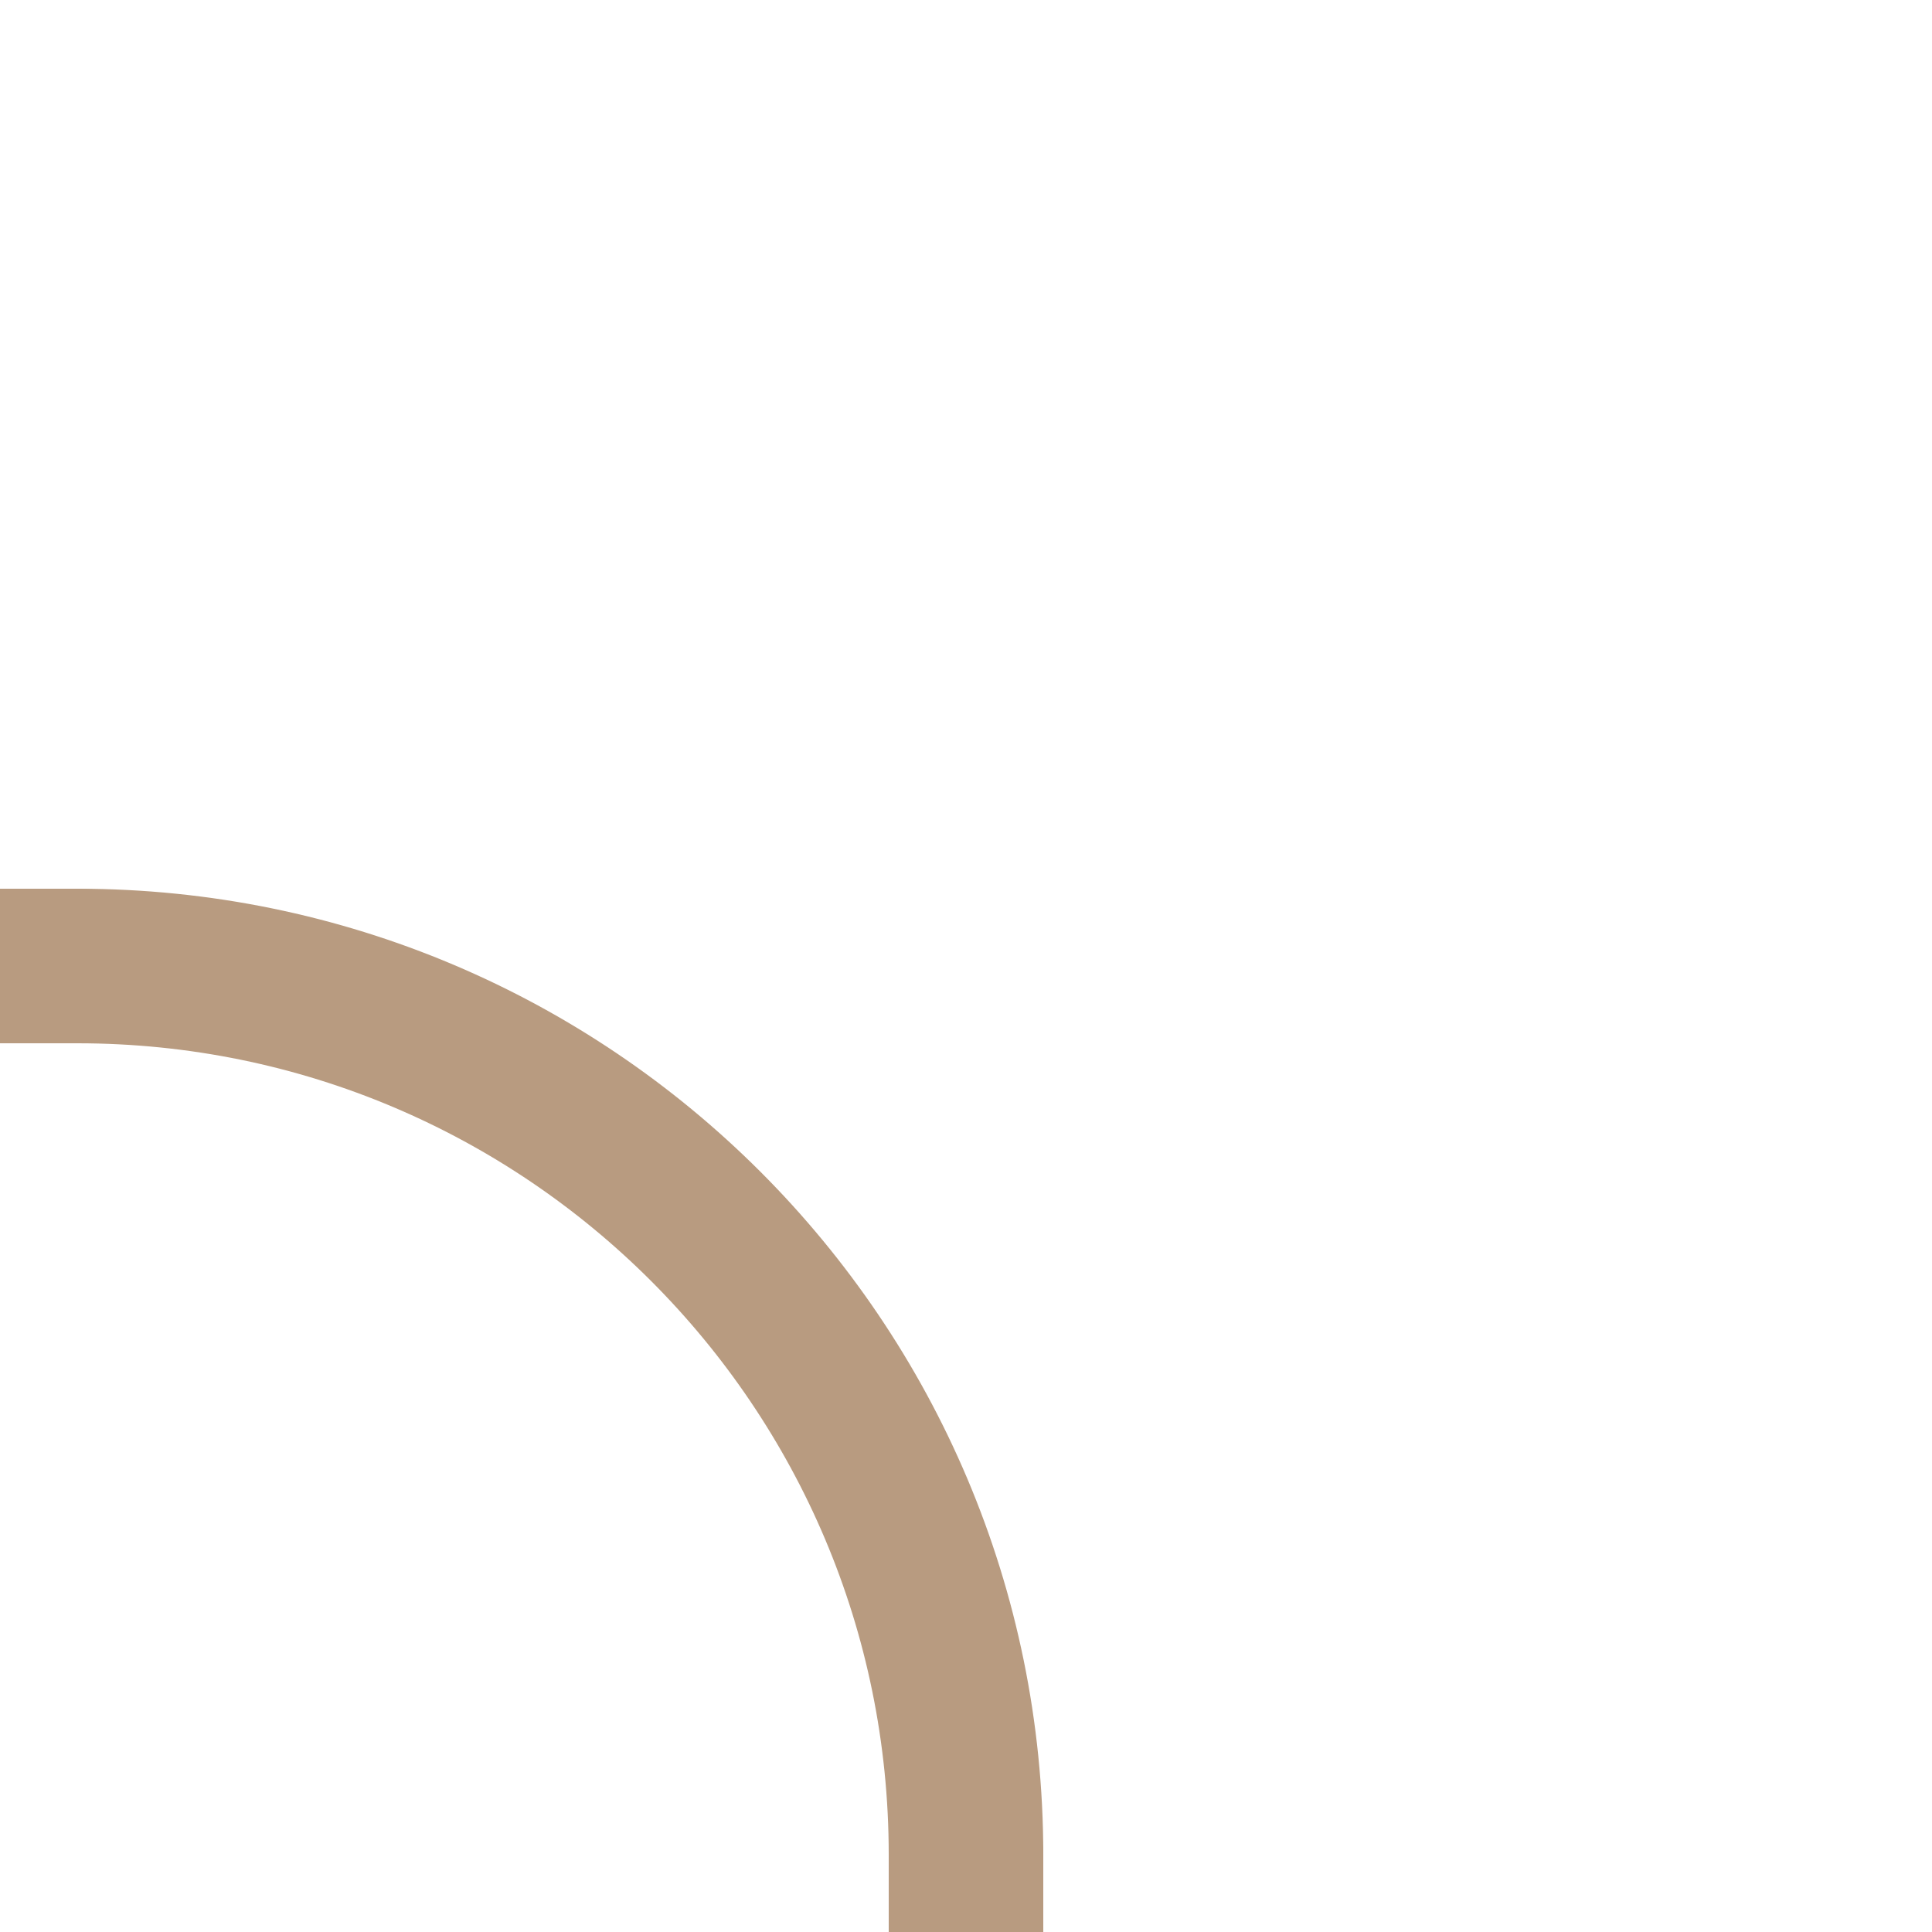
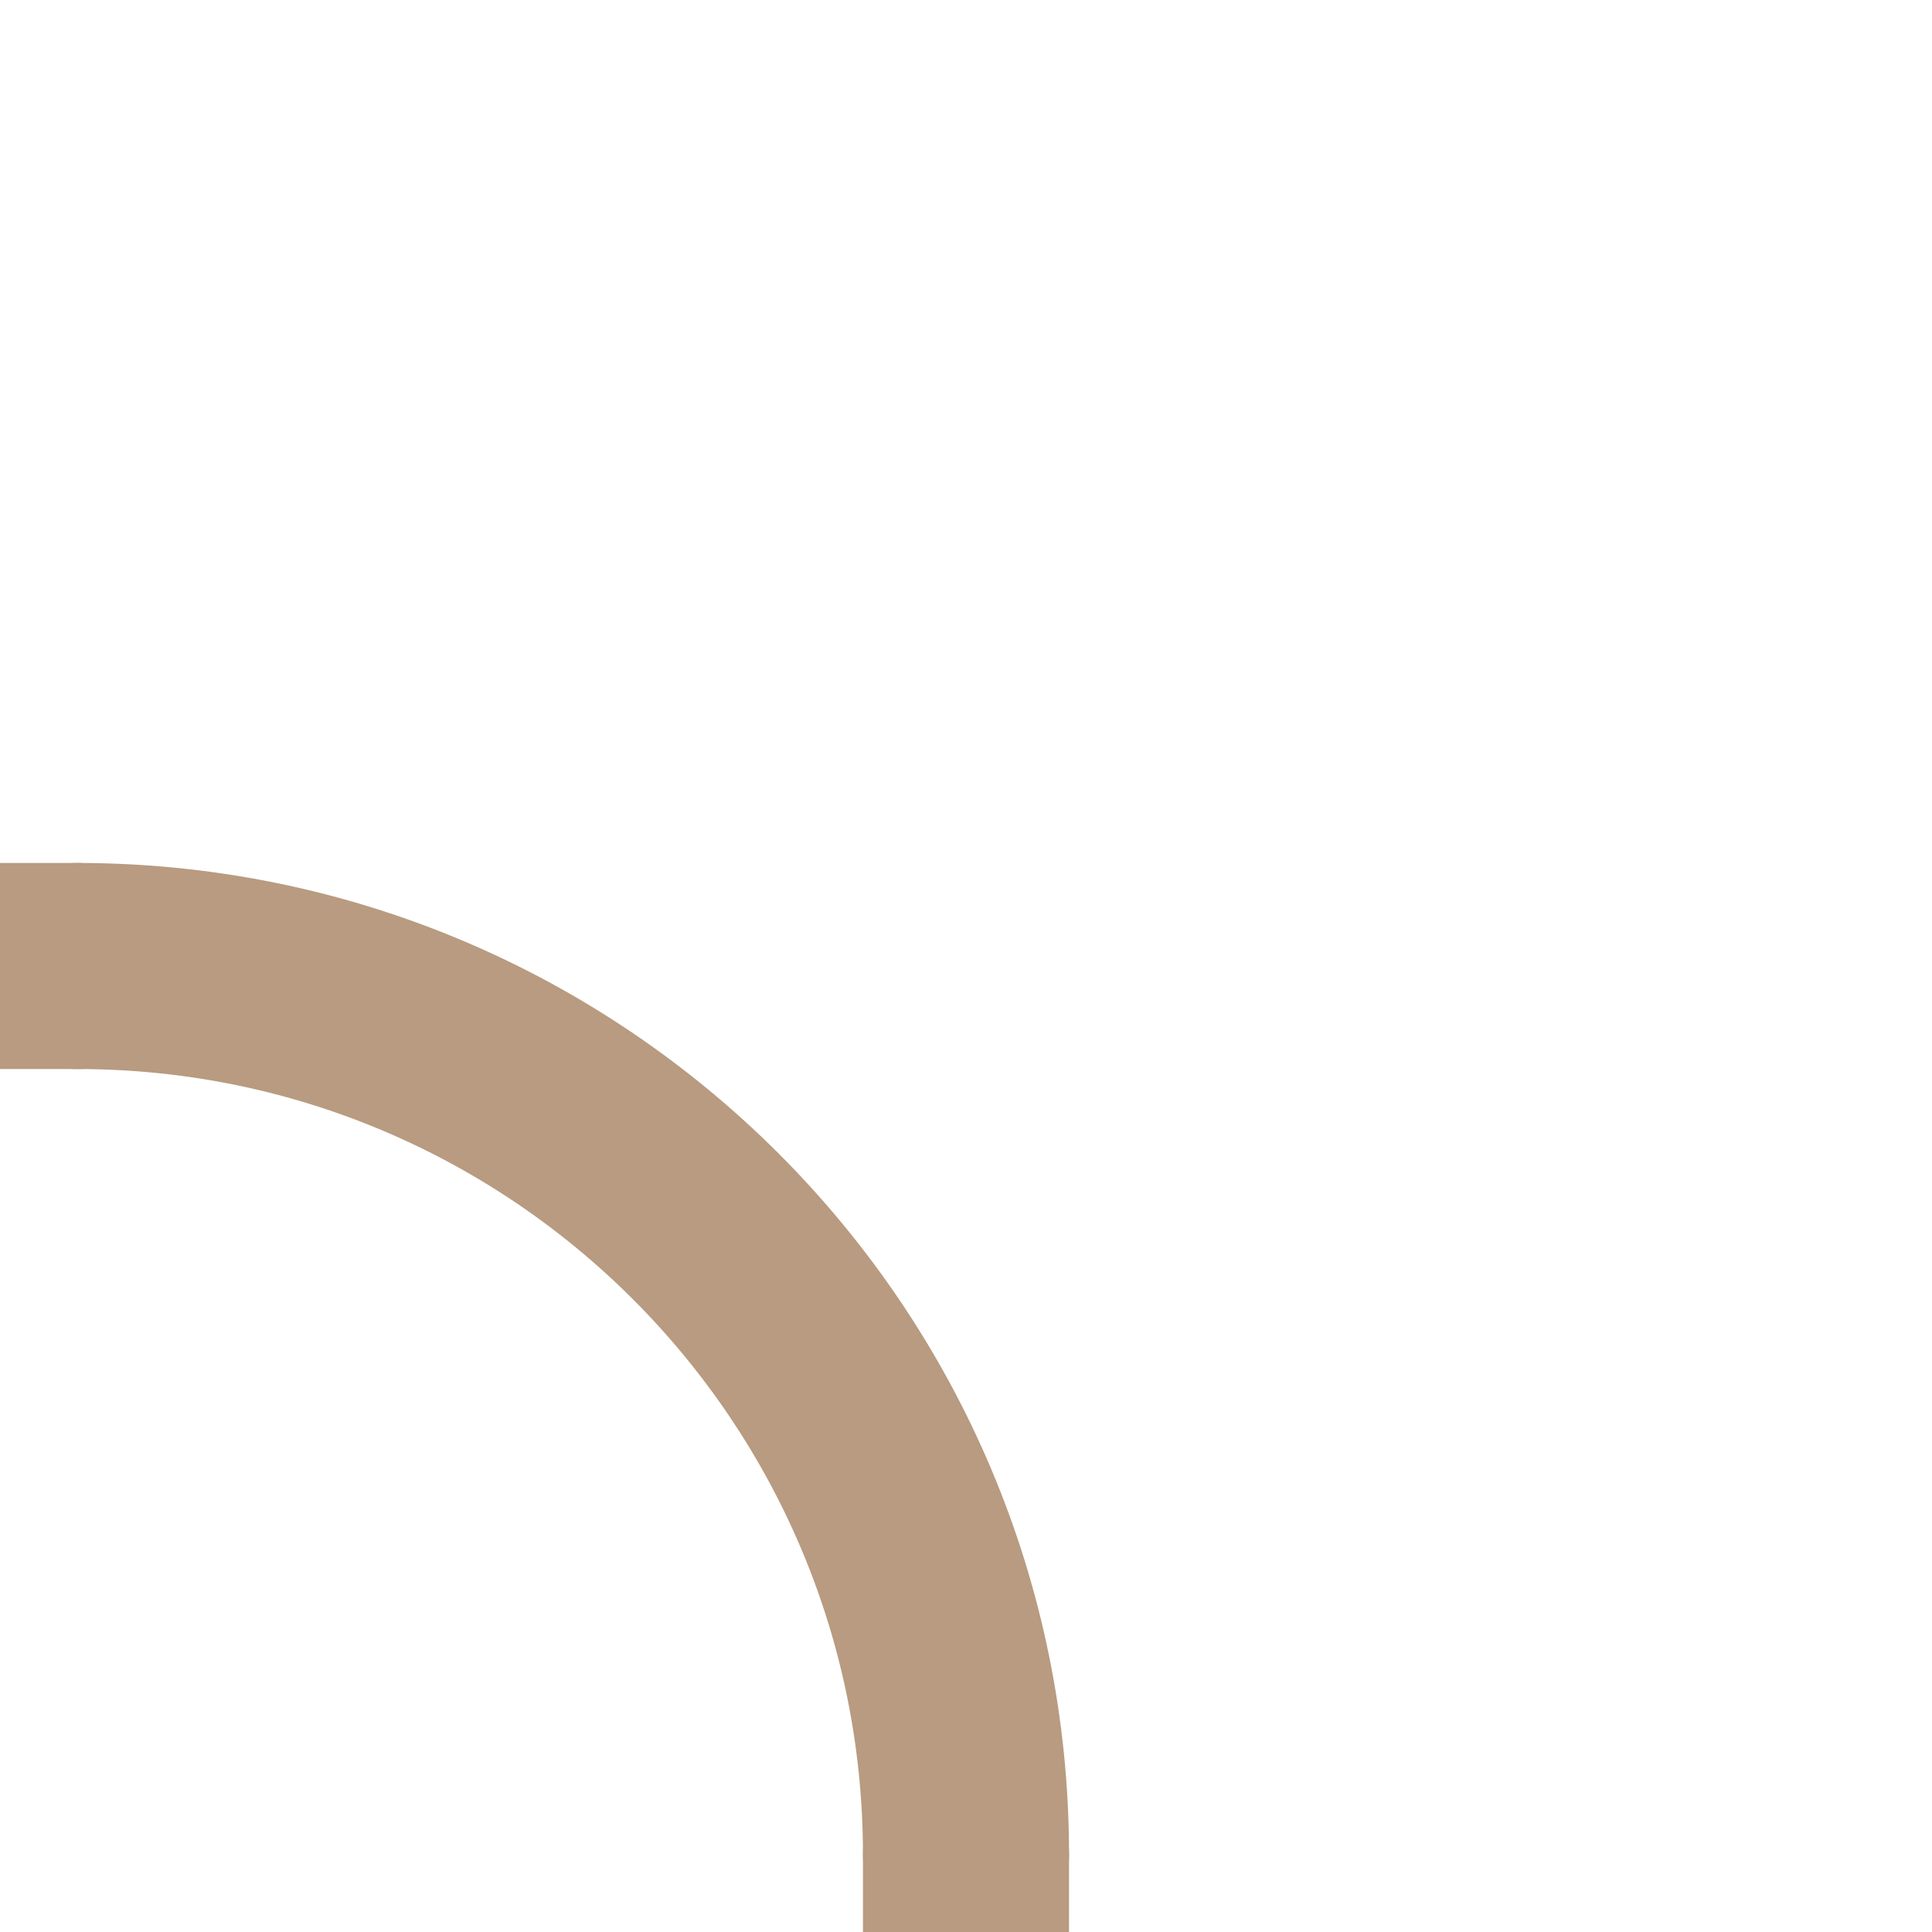
- <svg xmlns="http://www.w3.org/2000/svg" viewBox="0 0 300 300" fill="none" stroke="#B89B80" stroke-width="24" stroke-linecap="round" stroke-linejoin="round">
+ <svg xmlns="http://www.w3.org/2000/svg" viewBox="0 0 300 300" fill="none" stroke="#B89B80" stroke-width="32" stroke-linecap="round" stroke-linejoin="round">
  <path d="M0 150 H12.0" />
  <path d="M12.0 150 A138.0 138.0 0 0 1 150 288.0" />
  <path d="M150 288.0 V300" />
</svg>
